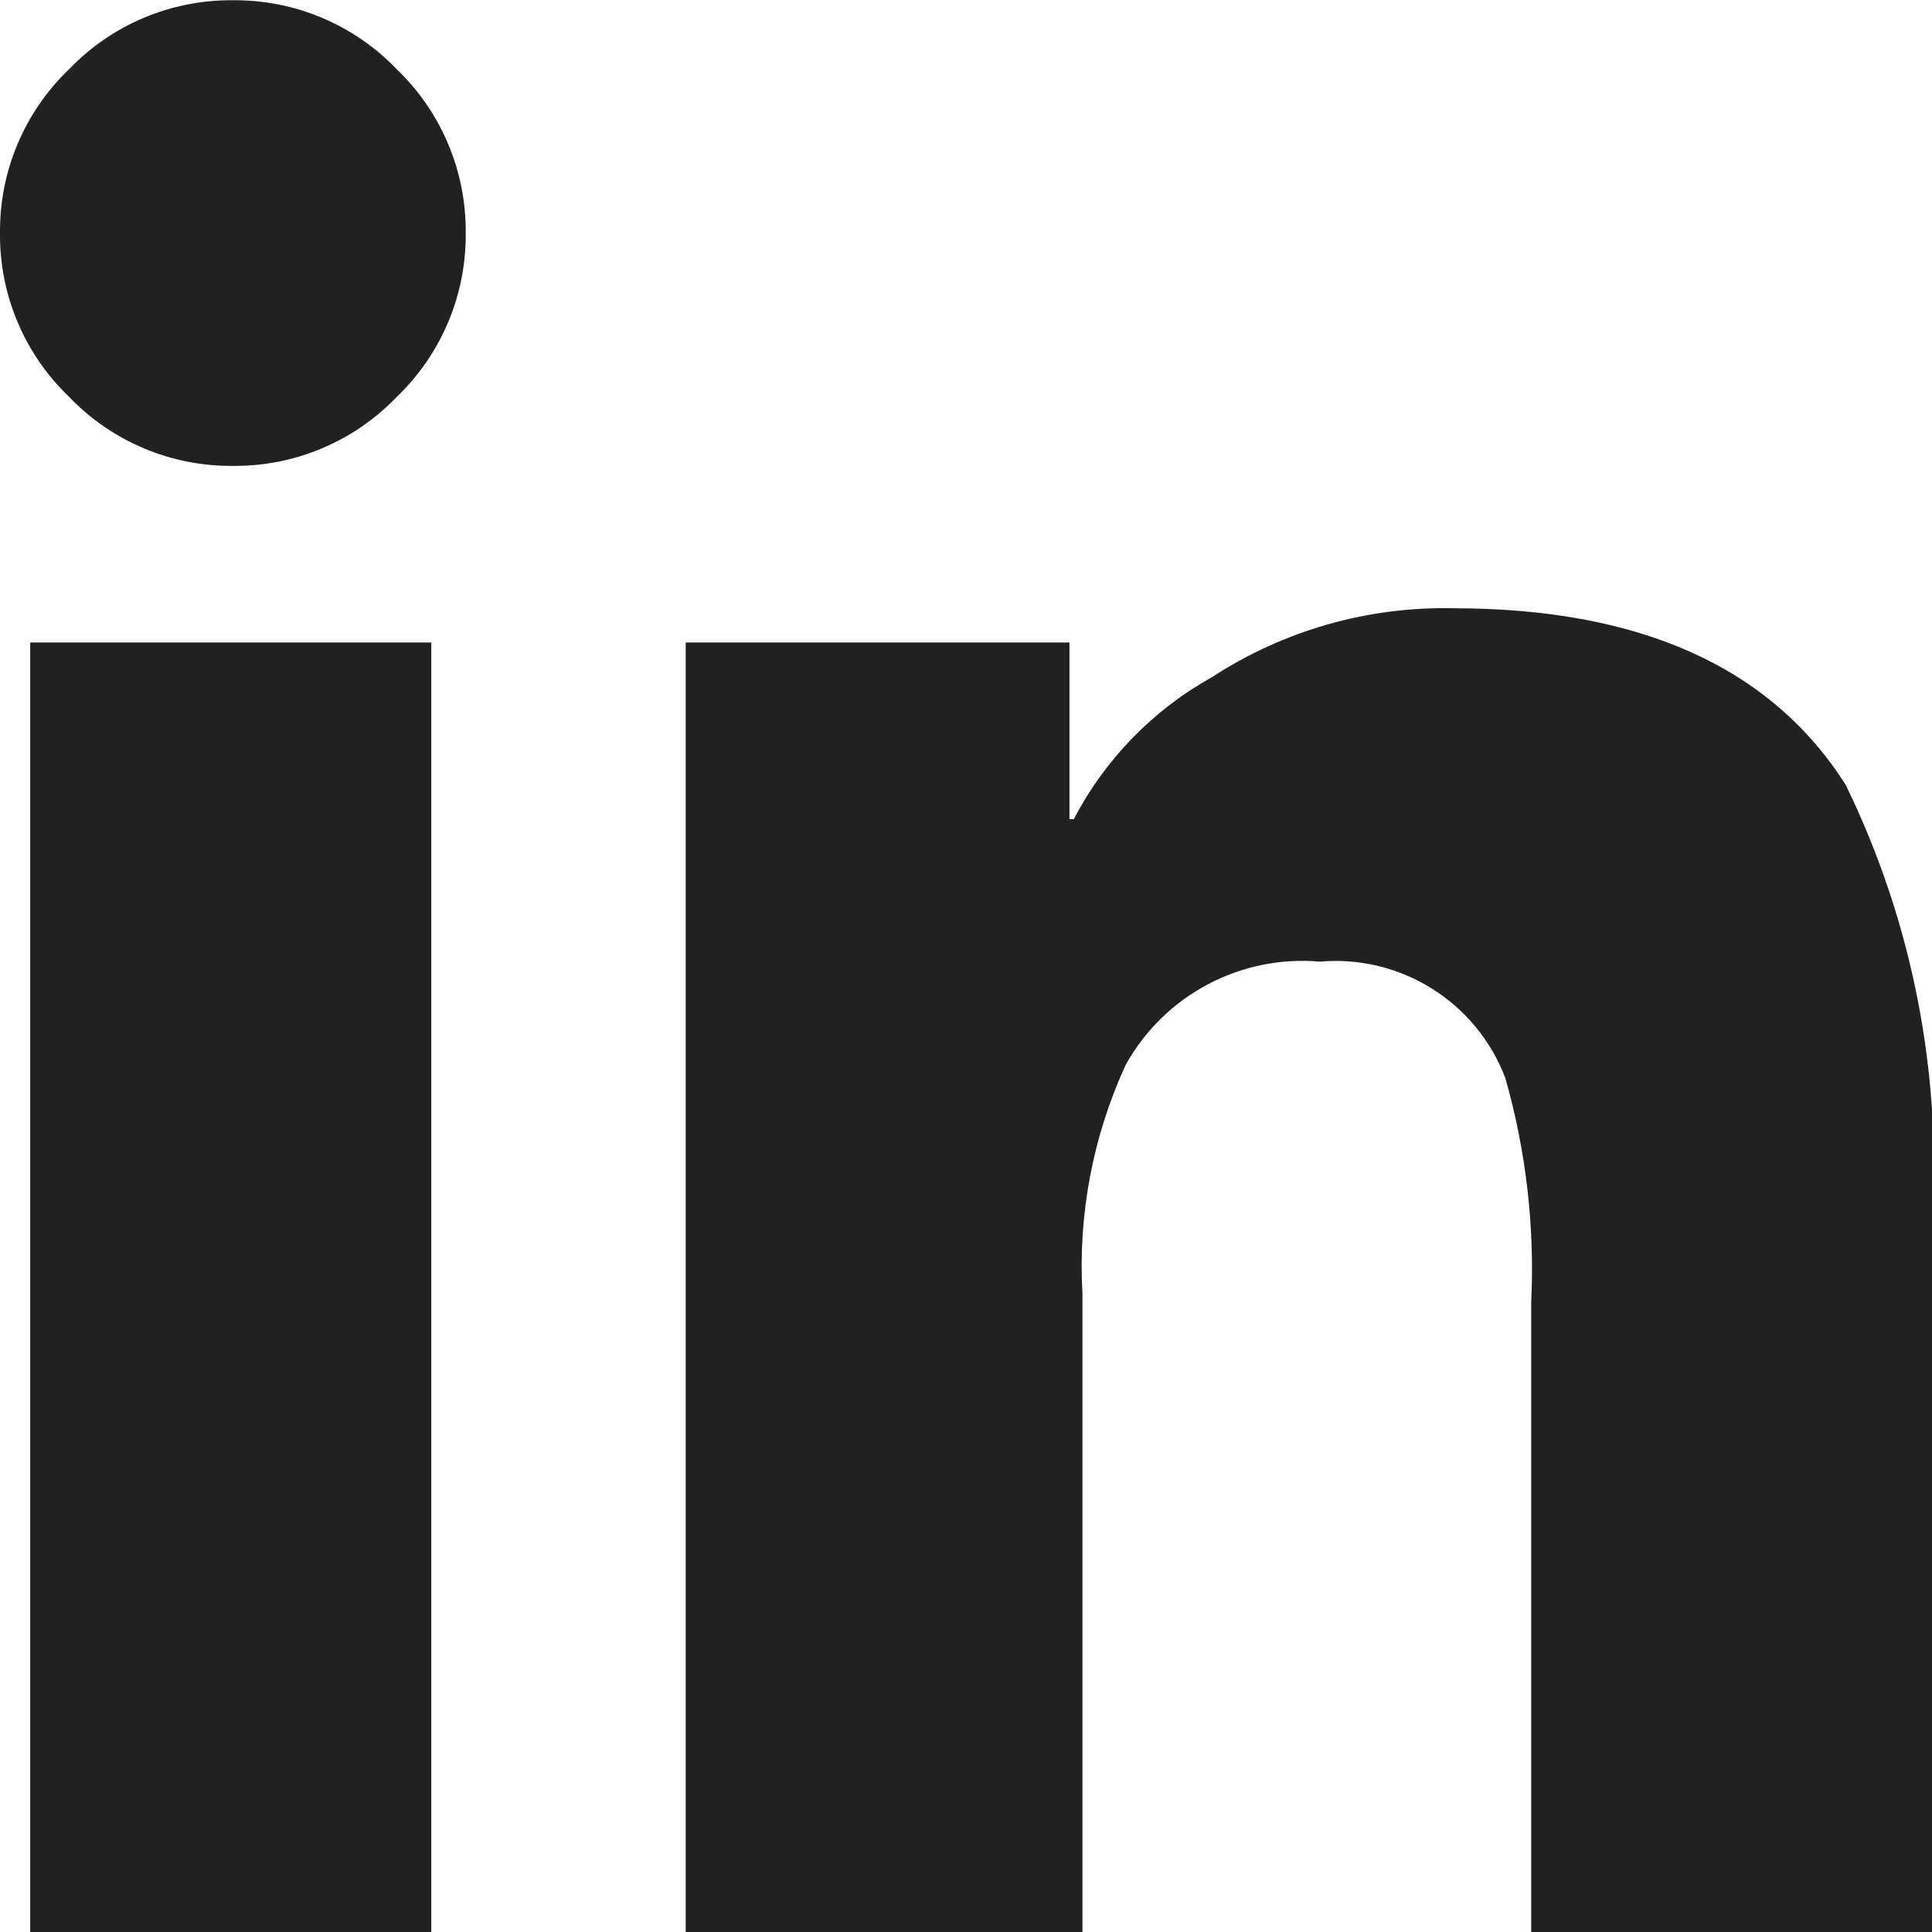
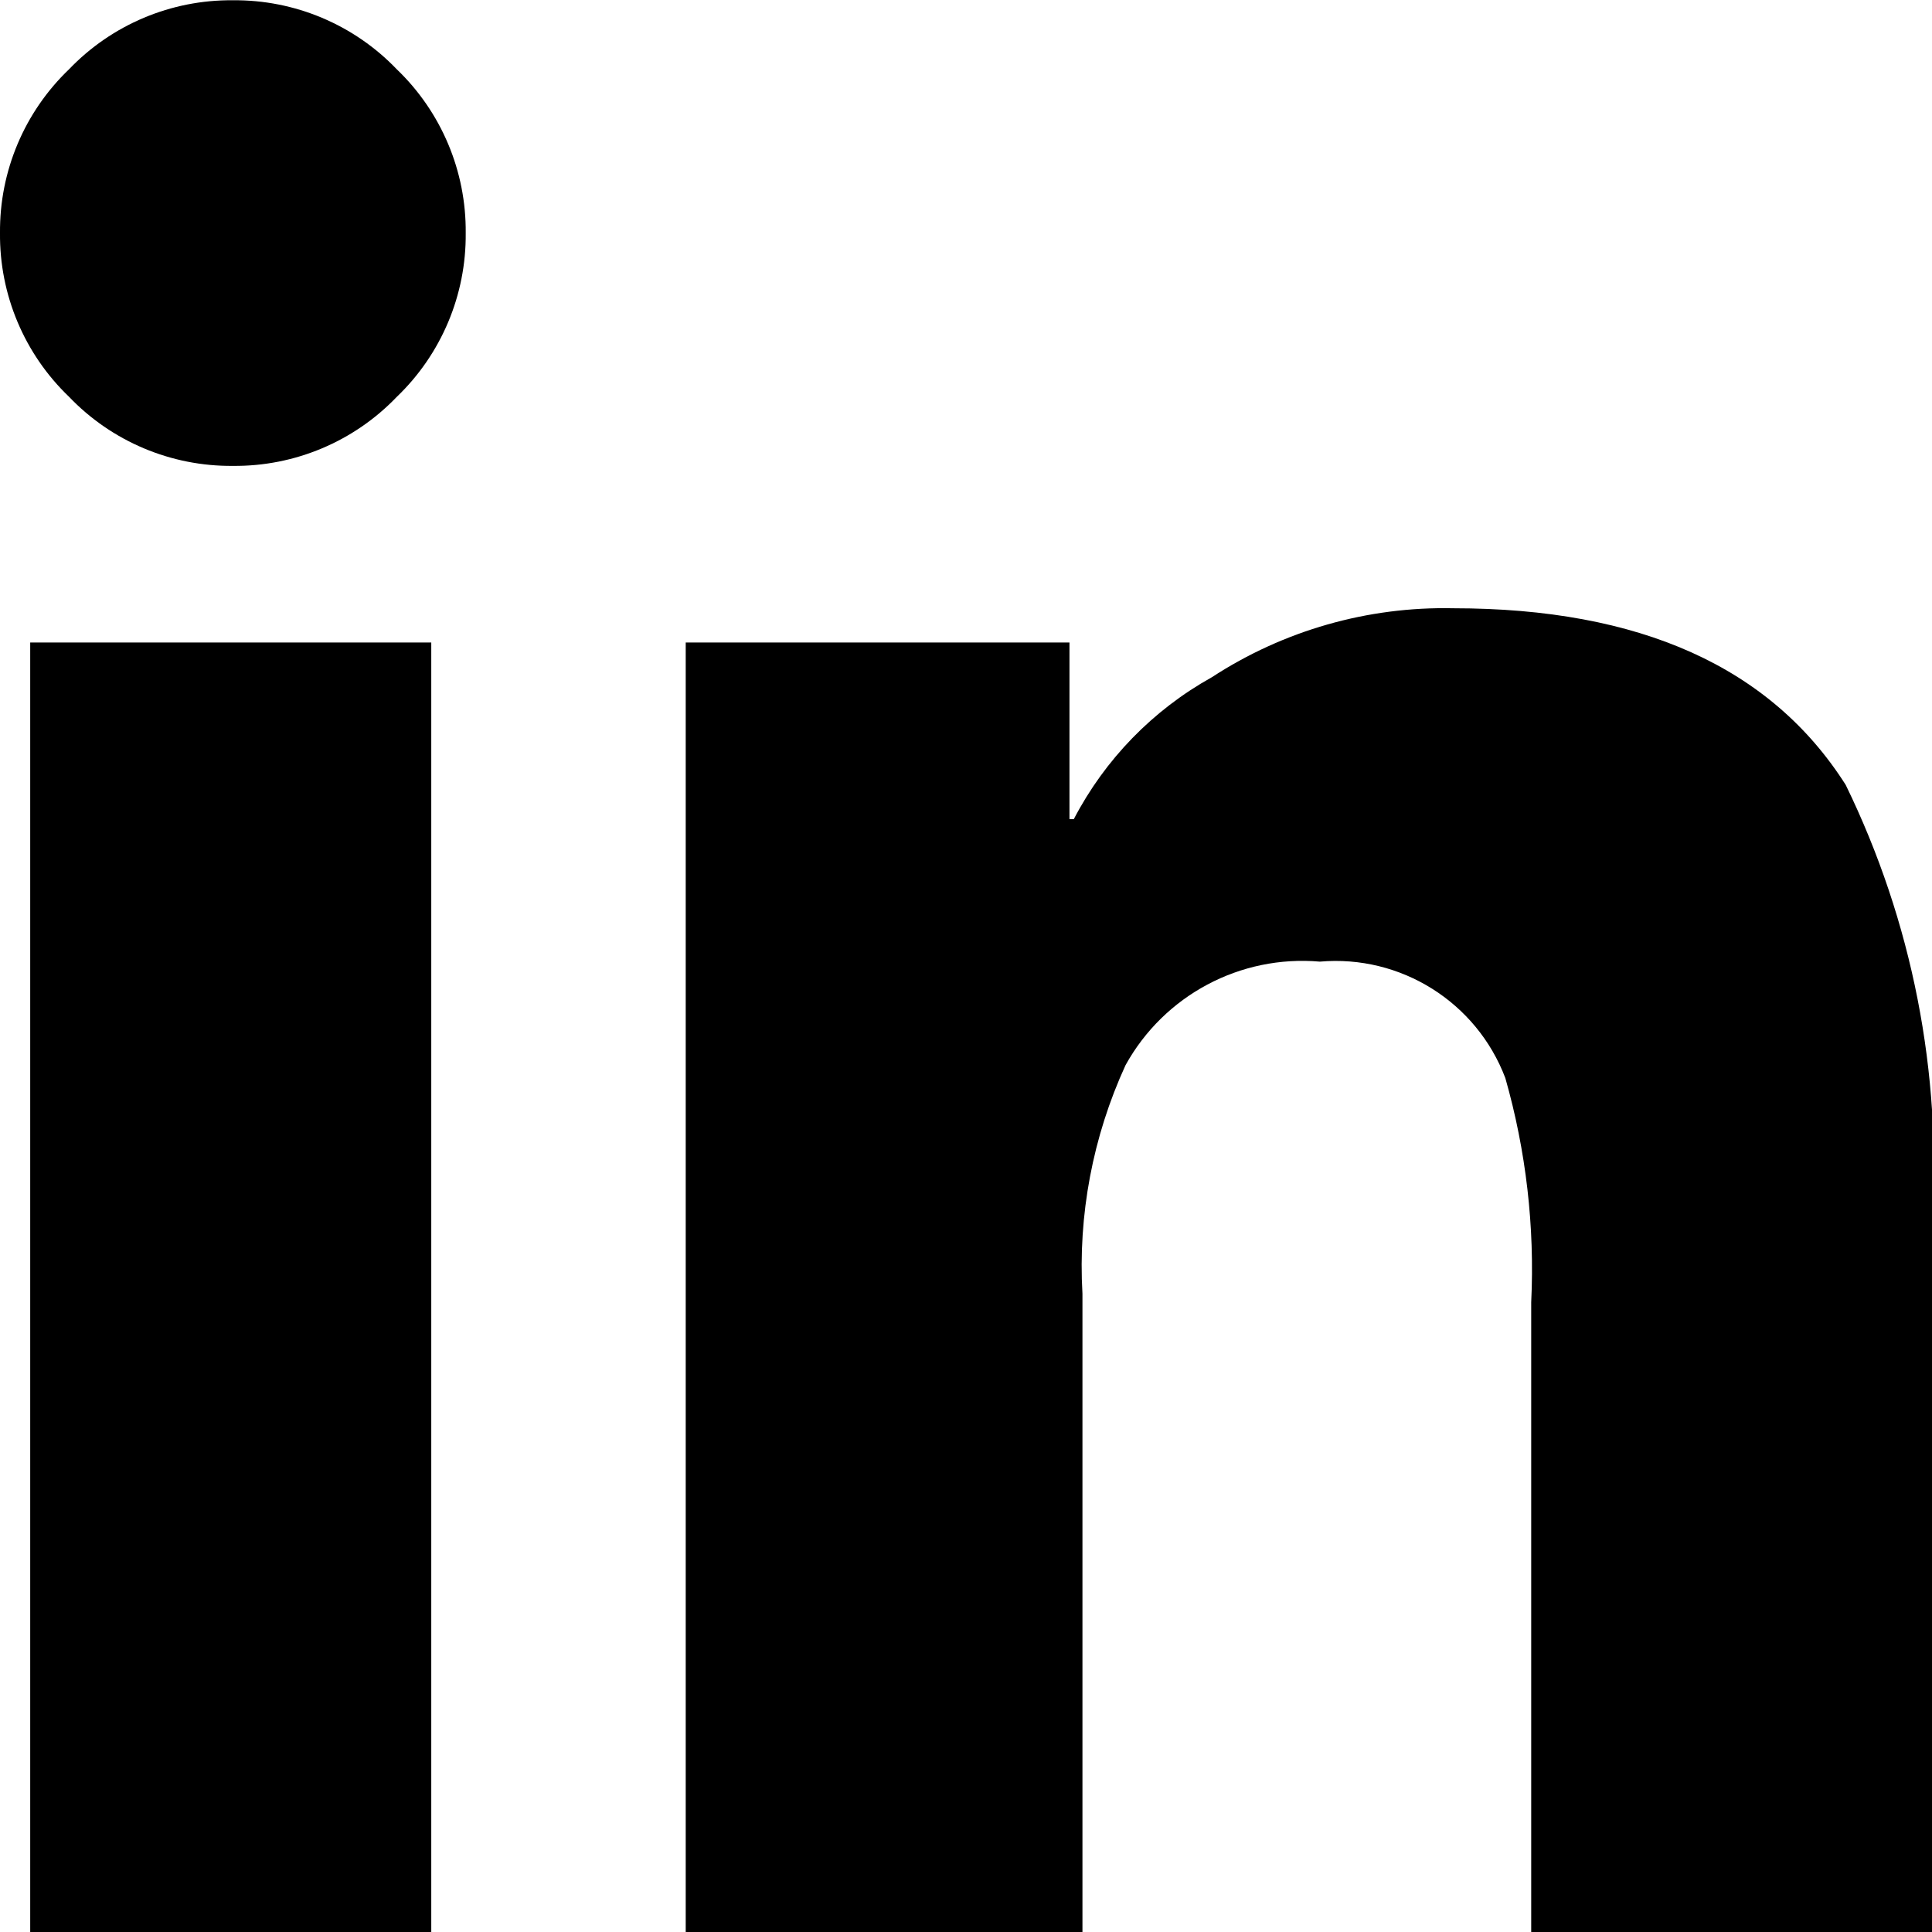
<svg xmlns="http://www.w3.org/2000/svg" width="21.875" height="21.875" viewBox="0 0 21.875 21.875">
-   <path d="M4.883,0V-14.6H.342V0ZM2.637-16.6a2.535,2.535,0,0,0,1.855-.781,2.535,2.535,0,0,0,.781-1.855,2.535,2.535,0,0,0-.781-1.855,2.535,2.535,0,0,0-1.855-.781,2.535,2.535,0,0,0-1.855.781A2.535,2.535,0,0,0,0-19.238a2.535,2.535,0,0,0,.781,1.855A2.535,2.535,0,0,0,2.637-16.6ZM21.875,0V-8.008a9.875,9.875,0,0,0-.977-4.98q-1.27-2-4.443-2a4.814,4.814,0,0,0-2.734.781A3.9,3.9,0,0,0,12.158-12.6h-.049v-2H7.764V0h4.492V-7.227a5.451,5.451,0,0,1,.488-2.588,2.287,2.287,0,0,1,2.2-1.172,2.055,2.055,0,0,1,2.1,1.318,7.887,7.887,0,0,1,.293,2.539V0Z" transform="translate(0 21.875)" fill="#212121" />
+   <path d="M4.883,0V-14.6H.342V0ZM2.637-16.6a2.535,2.535,0,0,0,1.855-.781,2.535,2.535,0,0,0,.781-1.855,2.535,2.535,0,0,0-.781-1.855,2.535,2.535,0,0,0-1.855-.781,2.535,2.535,0,0,0-1.855.781A2.535,2.535,0,0,0,0-19.238a2.535,2.535,0,0,0,.781,1.855A2.535,2.535,0,0,0,2.637-16.6ZM21.875,0V-8.008a9.875,9.875,0,0,0-.977-4.98q-1.27-2-4.443-2a4.814,4.814,0,0,0-2.734.781A3.9,3.9,0,0,0,12.158-12.6h-.049v-2H7.764V0h4.492V-7.227a5.451,5.451,0,0,1,.488-2.588,2.287,2.287,0,0,1,2.2-1.172,2.055,2.055,0,0,1,2.1,1.318,7.887,7.887,0,0,1,.293,2.539V0Z" transform="translate(0 21.875)" />
</svg>
